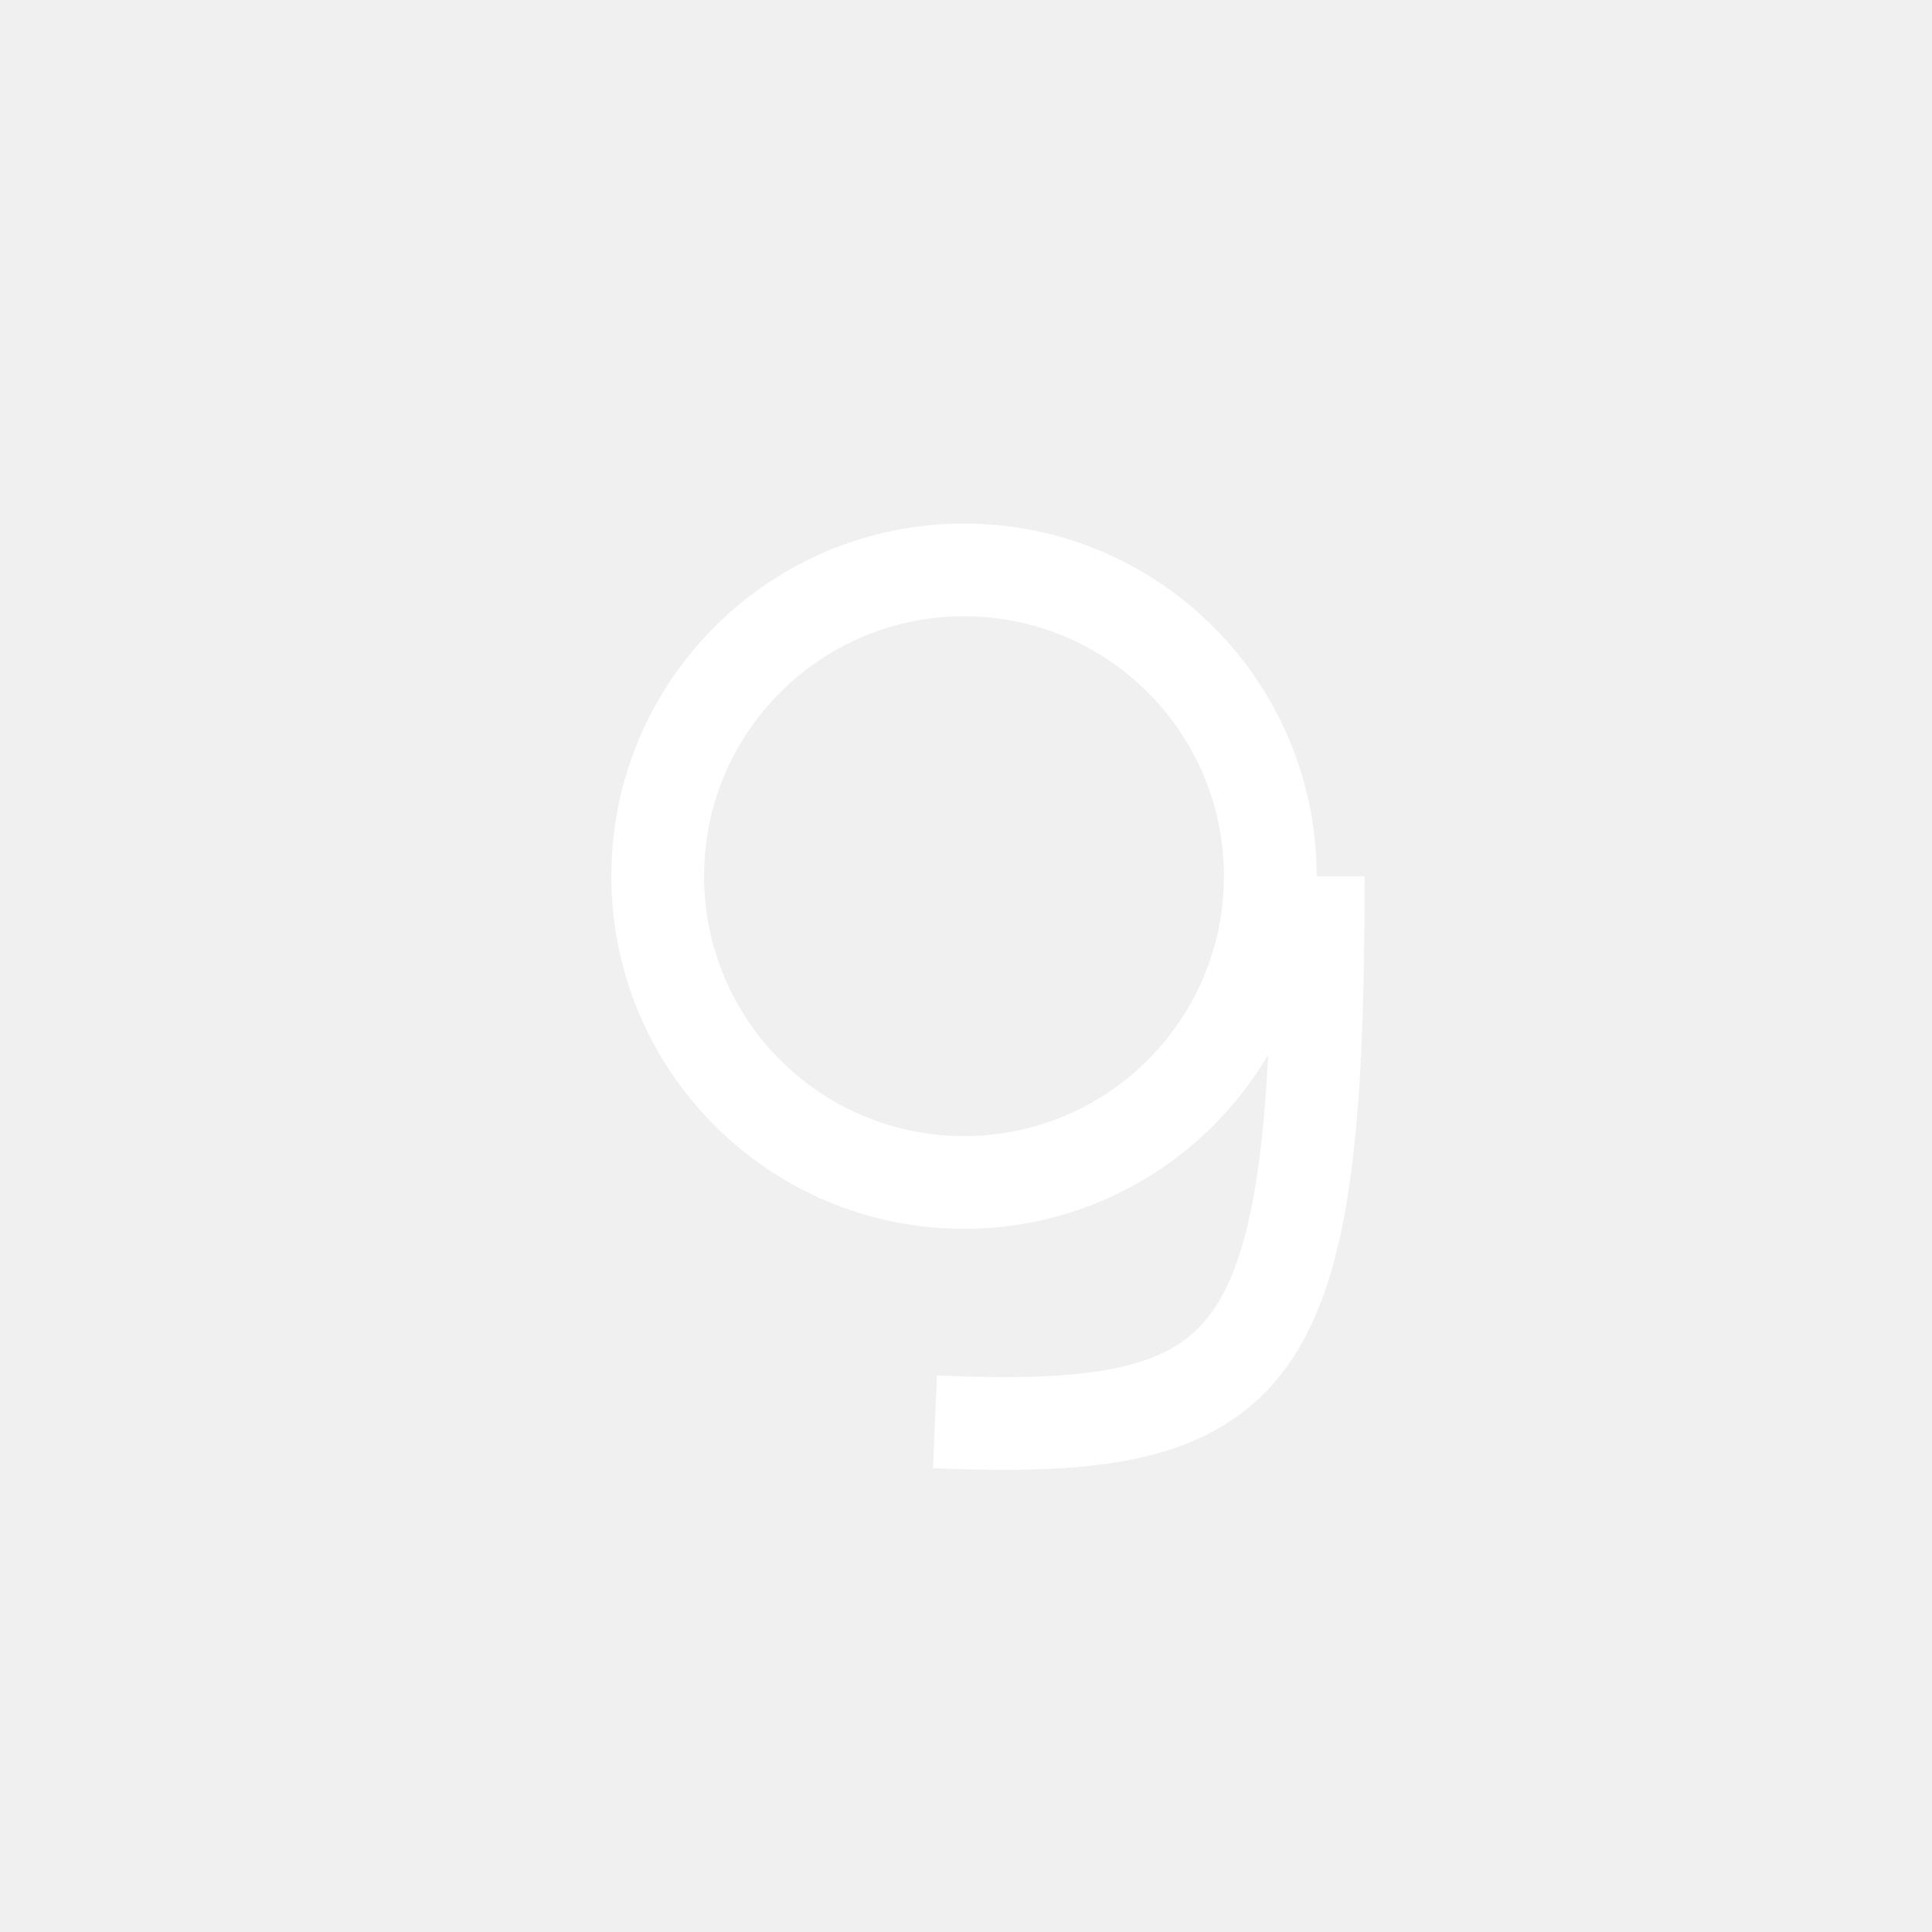
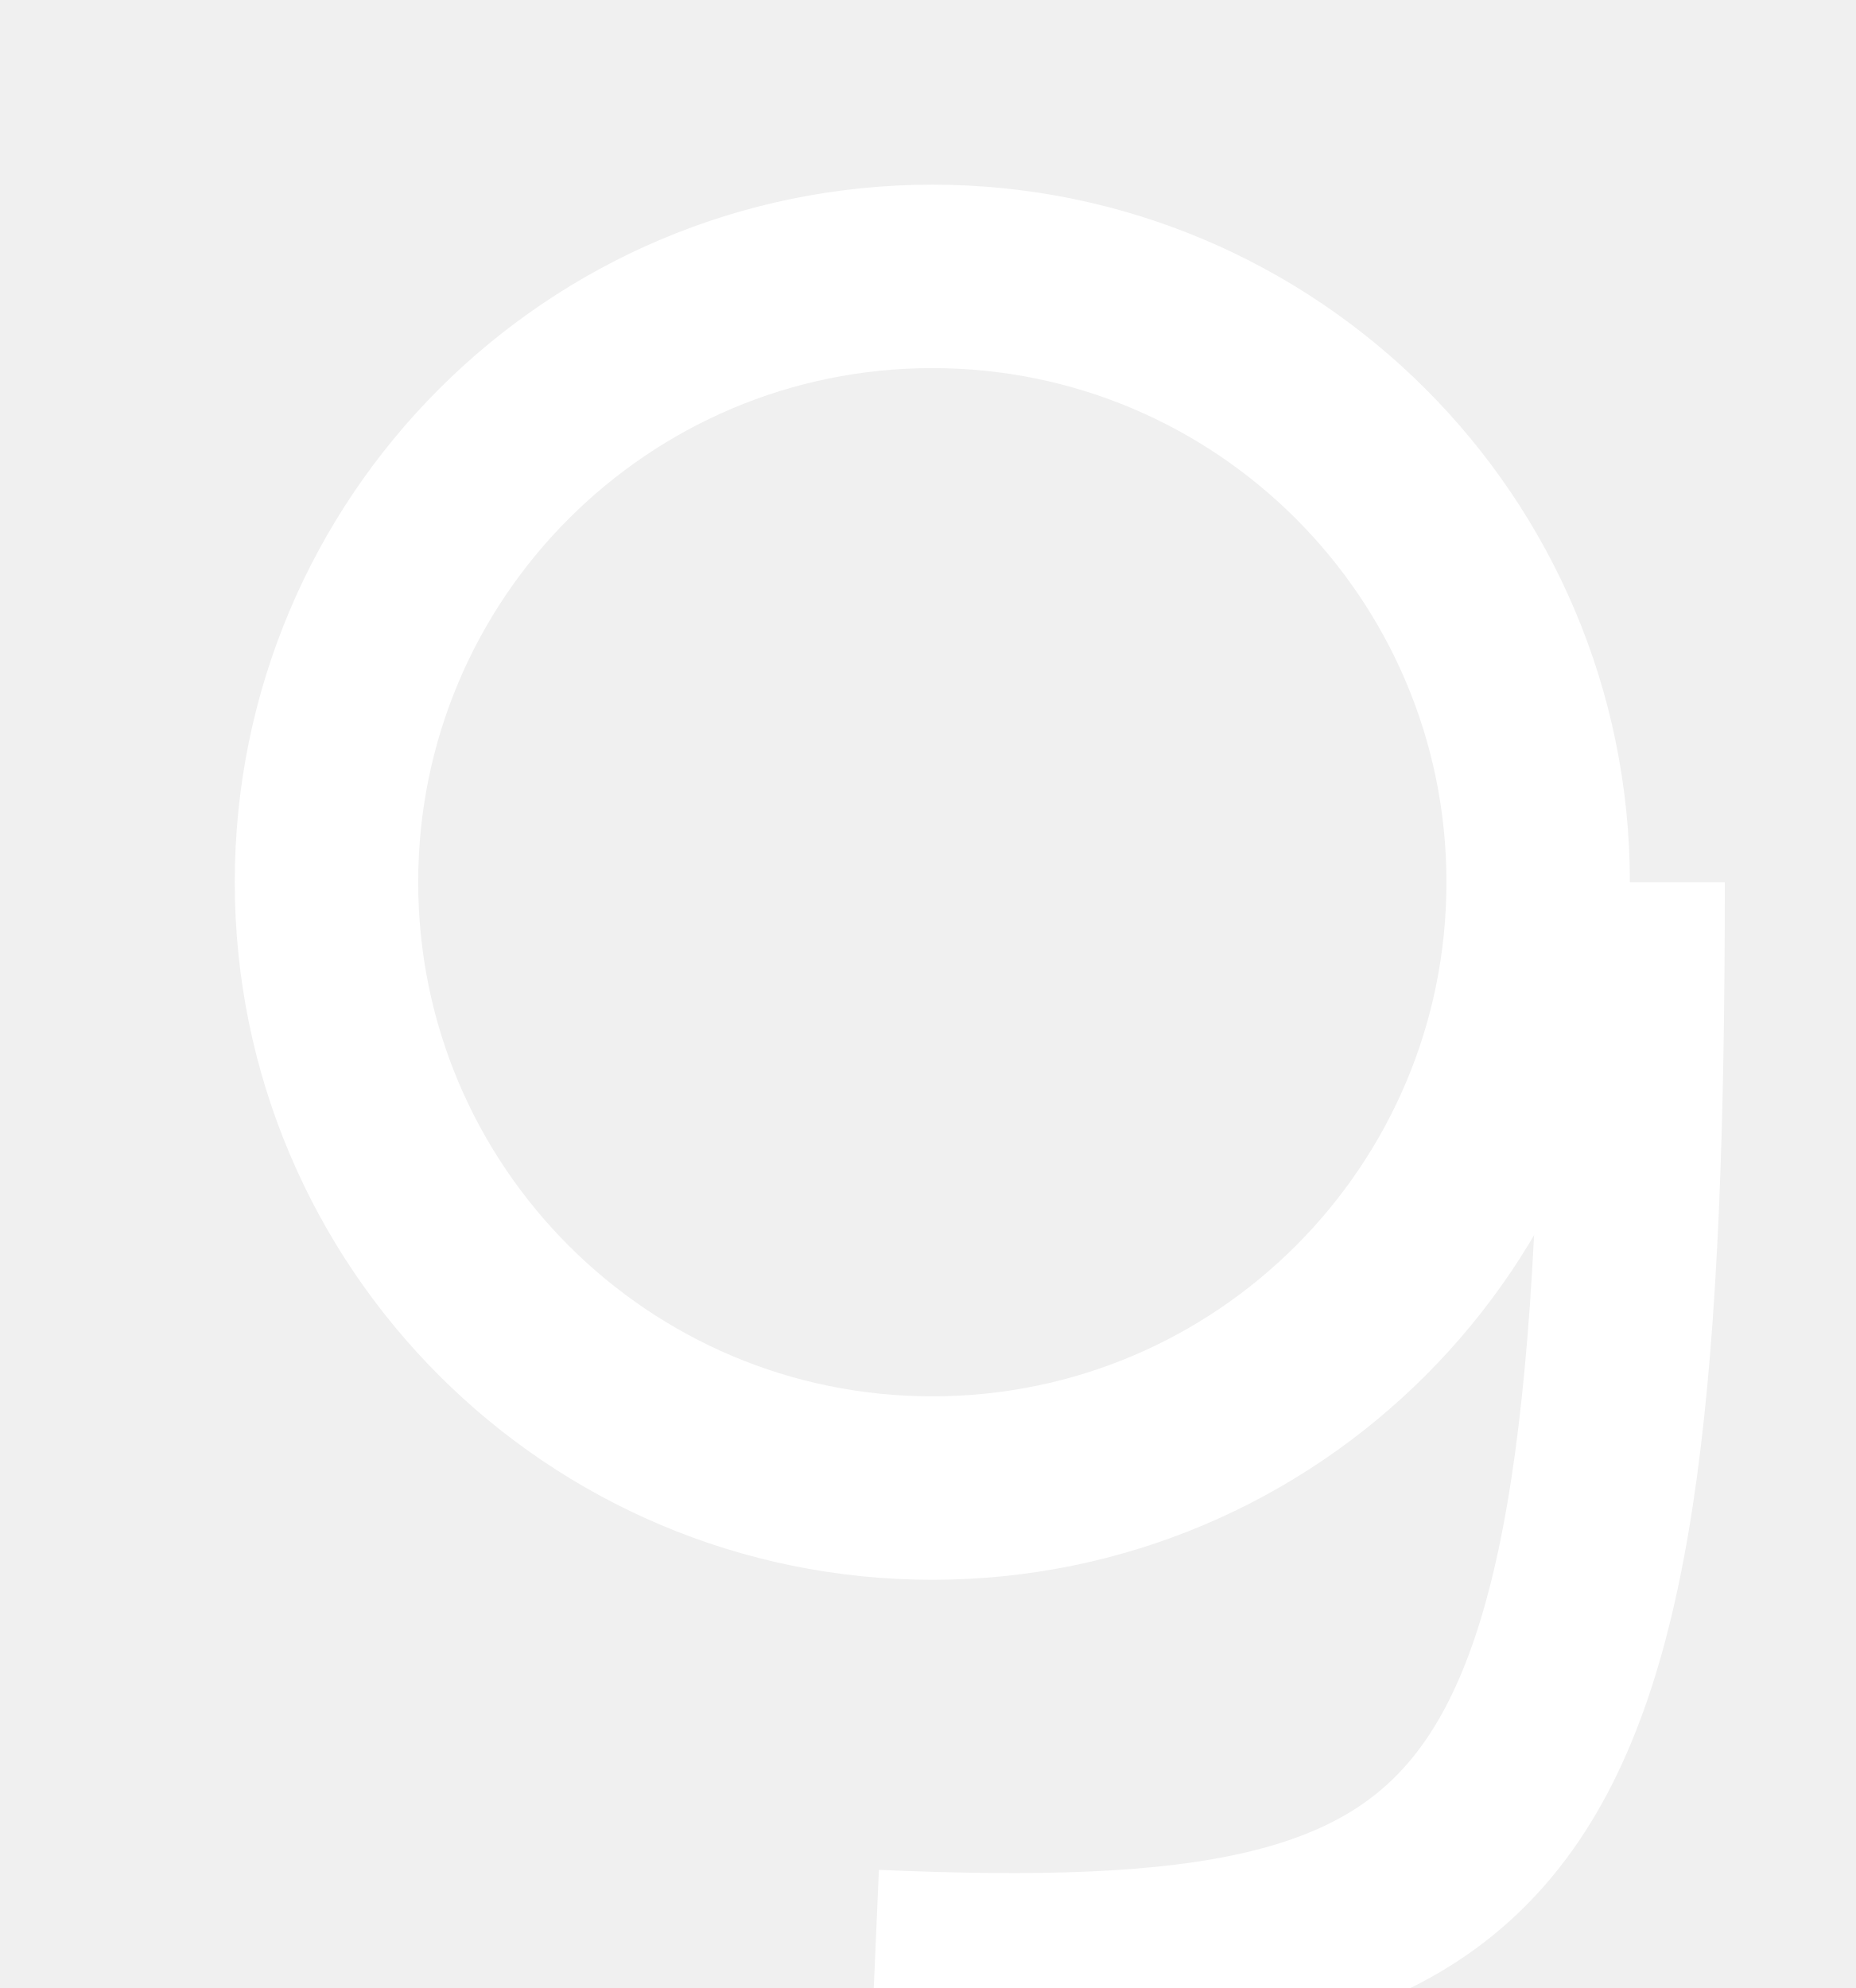
- <svg xmlns="http://www.w3.org/2000/svg" version="1.1" x="0px" y="0px" viewBox="0 0 1000 1000" style="enable-background:new 0 0 1000 1000;" xml:space="preserve">
+ <svg xmlns="http://www.w3.org/2000/svg" version="1.1" x="0px" y="0px" width="210" height="225" viewBox="255 240 485.52 485.52" style="enable-background:new 0 0 1000 1000;" xml:space="preserve">
  <style type="text/css">
	.st0{display:none;}
	.st1{display:inline;fill:url(#SVGID_1_);}
	.st2{display:inline;fill:none;stroke:#FFFFFF;stroke-width:48;stroke-miterlimit:10;}
	.st3{fill:none;stroke:#FFFFFF;stroke-width:48;stroke-miterlimit:10;}
</style>
  <g id="Layer_2" class="st0">
    <radialGradient id="SVGID_1_" cx="500.062" cy="500.434" r="895.056" gradientTransform="matrix(0.8052 0 0 0.4533 97.3736 273.1489)" gradientUnits="userSpaceOnUse">
      <stop offset="0" style="stop-color:#3EB1DD" />
      <stop offset="0.774" style="stop-color:#3D8BDD" />
    </radialGradient>
    <rect x="0" class="st1" width="1000" height="1000" />
  </g>
  <g id="Layer_14" class="st0">
    <polyline class="st2" points="292.06,254.43 408.06,254.43 408.06,756.43  " />
    <path class="st2" d="M513.58,448.27c0-217.06,263.44-243.67,263.42-11.34c-0.02,216.15-277.21-20.07-277.21,205.93v89.68H773.9   v-79.49" />
  </g>
  <g id="Layer_3" class="st0">
    <polyline class="st2" points="292.06,254.43 408.06,254.43 408.06,756.43  " />
    <polyline class="st2" points="507,254 623,254 623,756  " />
  </g>
  <g id="Layer_1" class="st0">
    <polyline class="st2" points="136.06,253.43 252.06,253.43 252.06,755.43  " />
    <circle class="st2" cx="611.09" cy="492.34" r="212.76" />
  </g>
  <g id="Layer_13">
    <circle class="st3" cx="498.96" cy="453.51" r="158.53" />
    <path class="st3" d="M682.33,453.51c0,254.58-28.43,289.8-198.39,282.41" />
  </g>
  <g id="Layer_12" class="st0">
    <circle class="st2" cx="500.44" cy="606.06" r="129.56" />
    <circle class="st2" cx="498.25" cy="369.36" r="89.15" />
  </g>
  <g id="Layer_11" class="st0">
    <path class="st2" d="M305.12,348.22V261h390.47v127.96c-329.35,0-373.49,44.67-373.49,350.43h101.86" />
  </g>
  <g id="Layer_5" class="st0">
    <circle class="st2" cx="494.26" cy="546.28" r="158.53" />
    <path class="st2" d="M310.89,546.28c0-254.58,28.43-289.8,198.39-282.41" />
  </g>
  <g id="Layer_6" class="st0">
    <path class="st2" d="M544.29,261.99c0,0-105,0.26-153,0.26v121.71c398.05-1.4,422,379.03-0.58,351.81l-0.42-72.77" />
  </g>
  <g id="Layer_10" class="st0">
    <line class="st2" x1="577.59" y1="383.5" x2="577.59" y2="763.78" />
    <path class="st2" d="M480.5,234.75C480.5,412,474.52,474,331.11,474v82.18H699" />
  </g>
  <g id="Layer_7" class="st0">
    <path class="st2" d="M323.49,295.99h72.8c81.85,0,148.2,66.35,148.2,148.2v55.9" />
    <path class="st2" d="M352.89,496.59h227.5c63.9,0,115.7,51.8,115.7,115.7s-51.8,115.7-115.7,115.7h-208" />
  </g>
  <g id="Layer_8" class="st0">
    <path class="st2" d="M393.58,441.7c0-217.06,263.44-243.67,263.42-11.34c-0.02,216.15-277.21-20.07-277.21,205.93v89.68H653.9   v-79.49" />
  </g>
  <g id="Layer_9" class="st0">
    <polyline class="st2" points="408,254 524,254 524,756  " />
  </g>
  <g id="Layer_4" class="st0">
    <circle class="st2" cx="496.76" cy="496.86" r="212.76" />
  </g>
</svg>
